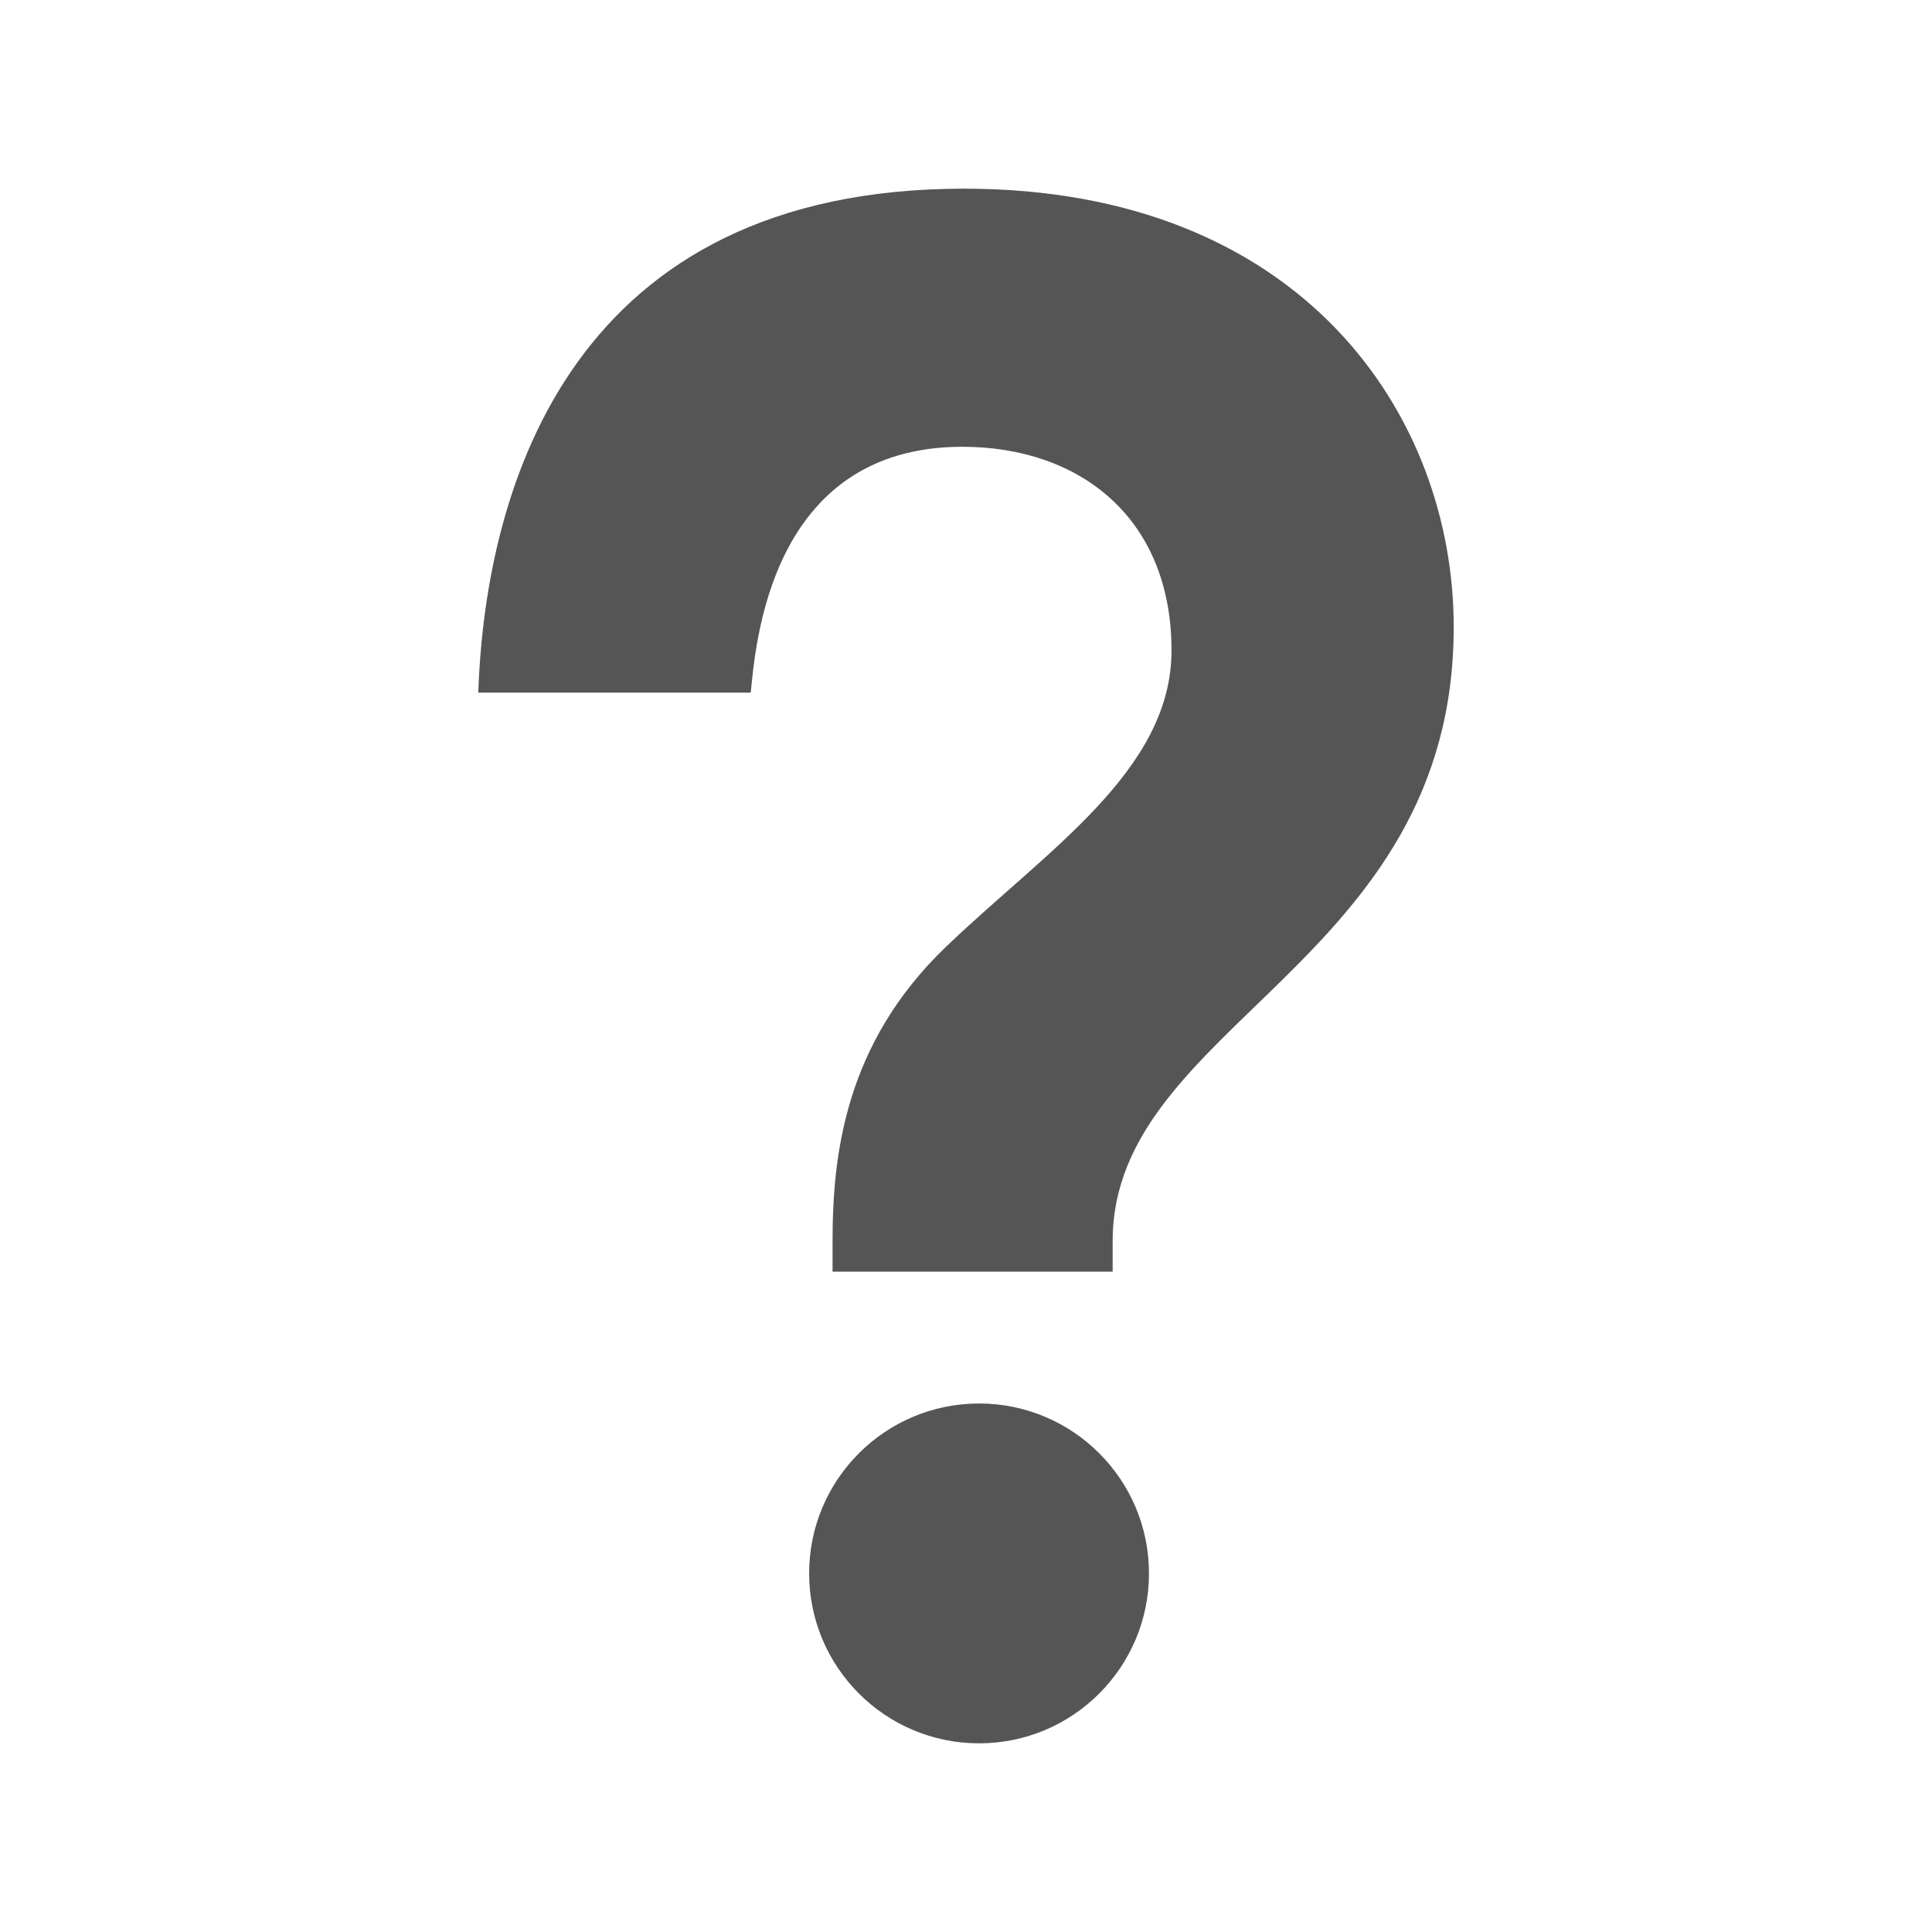
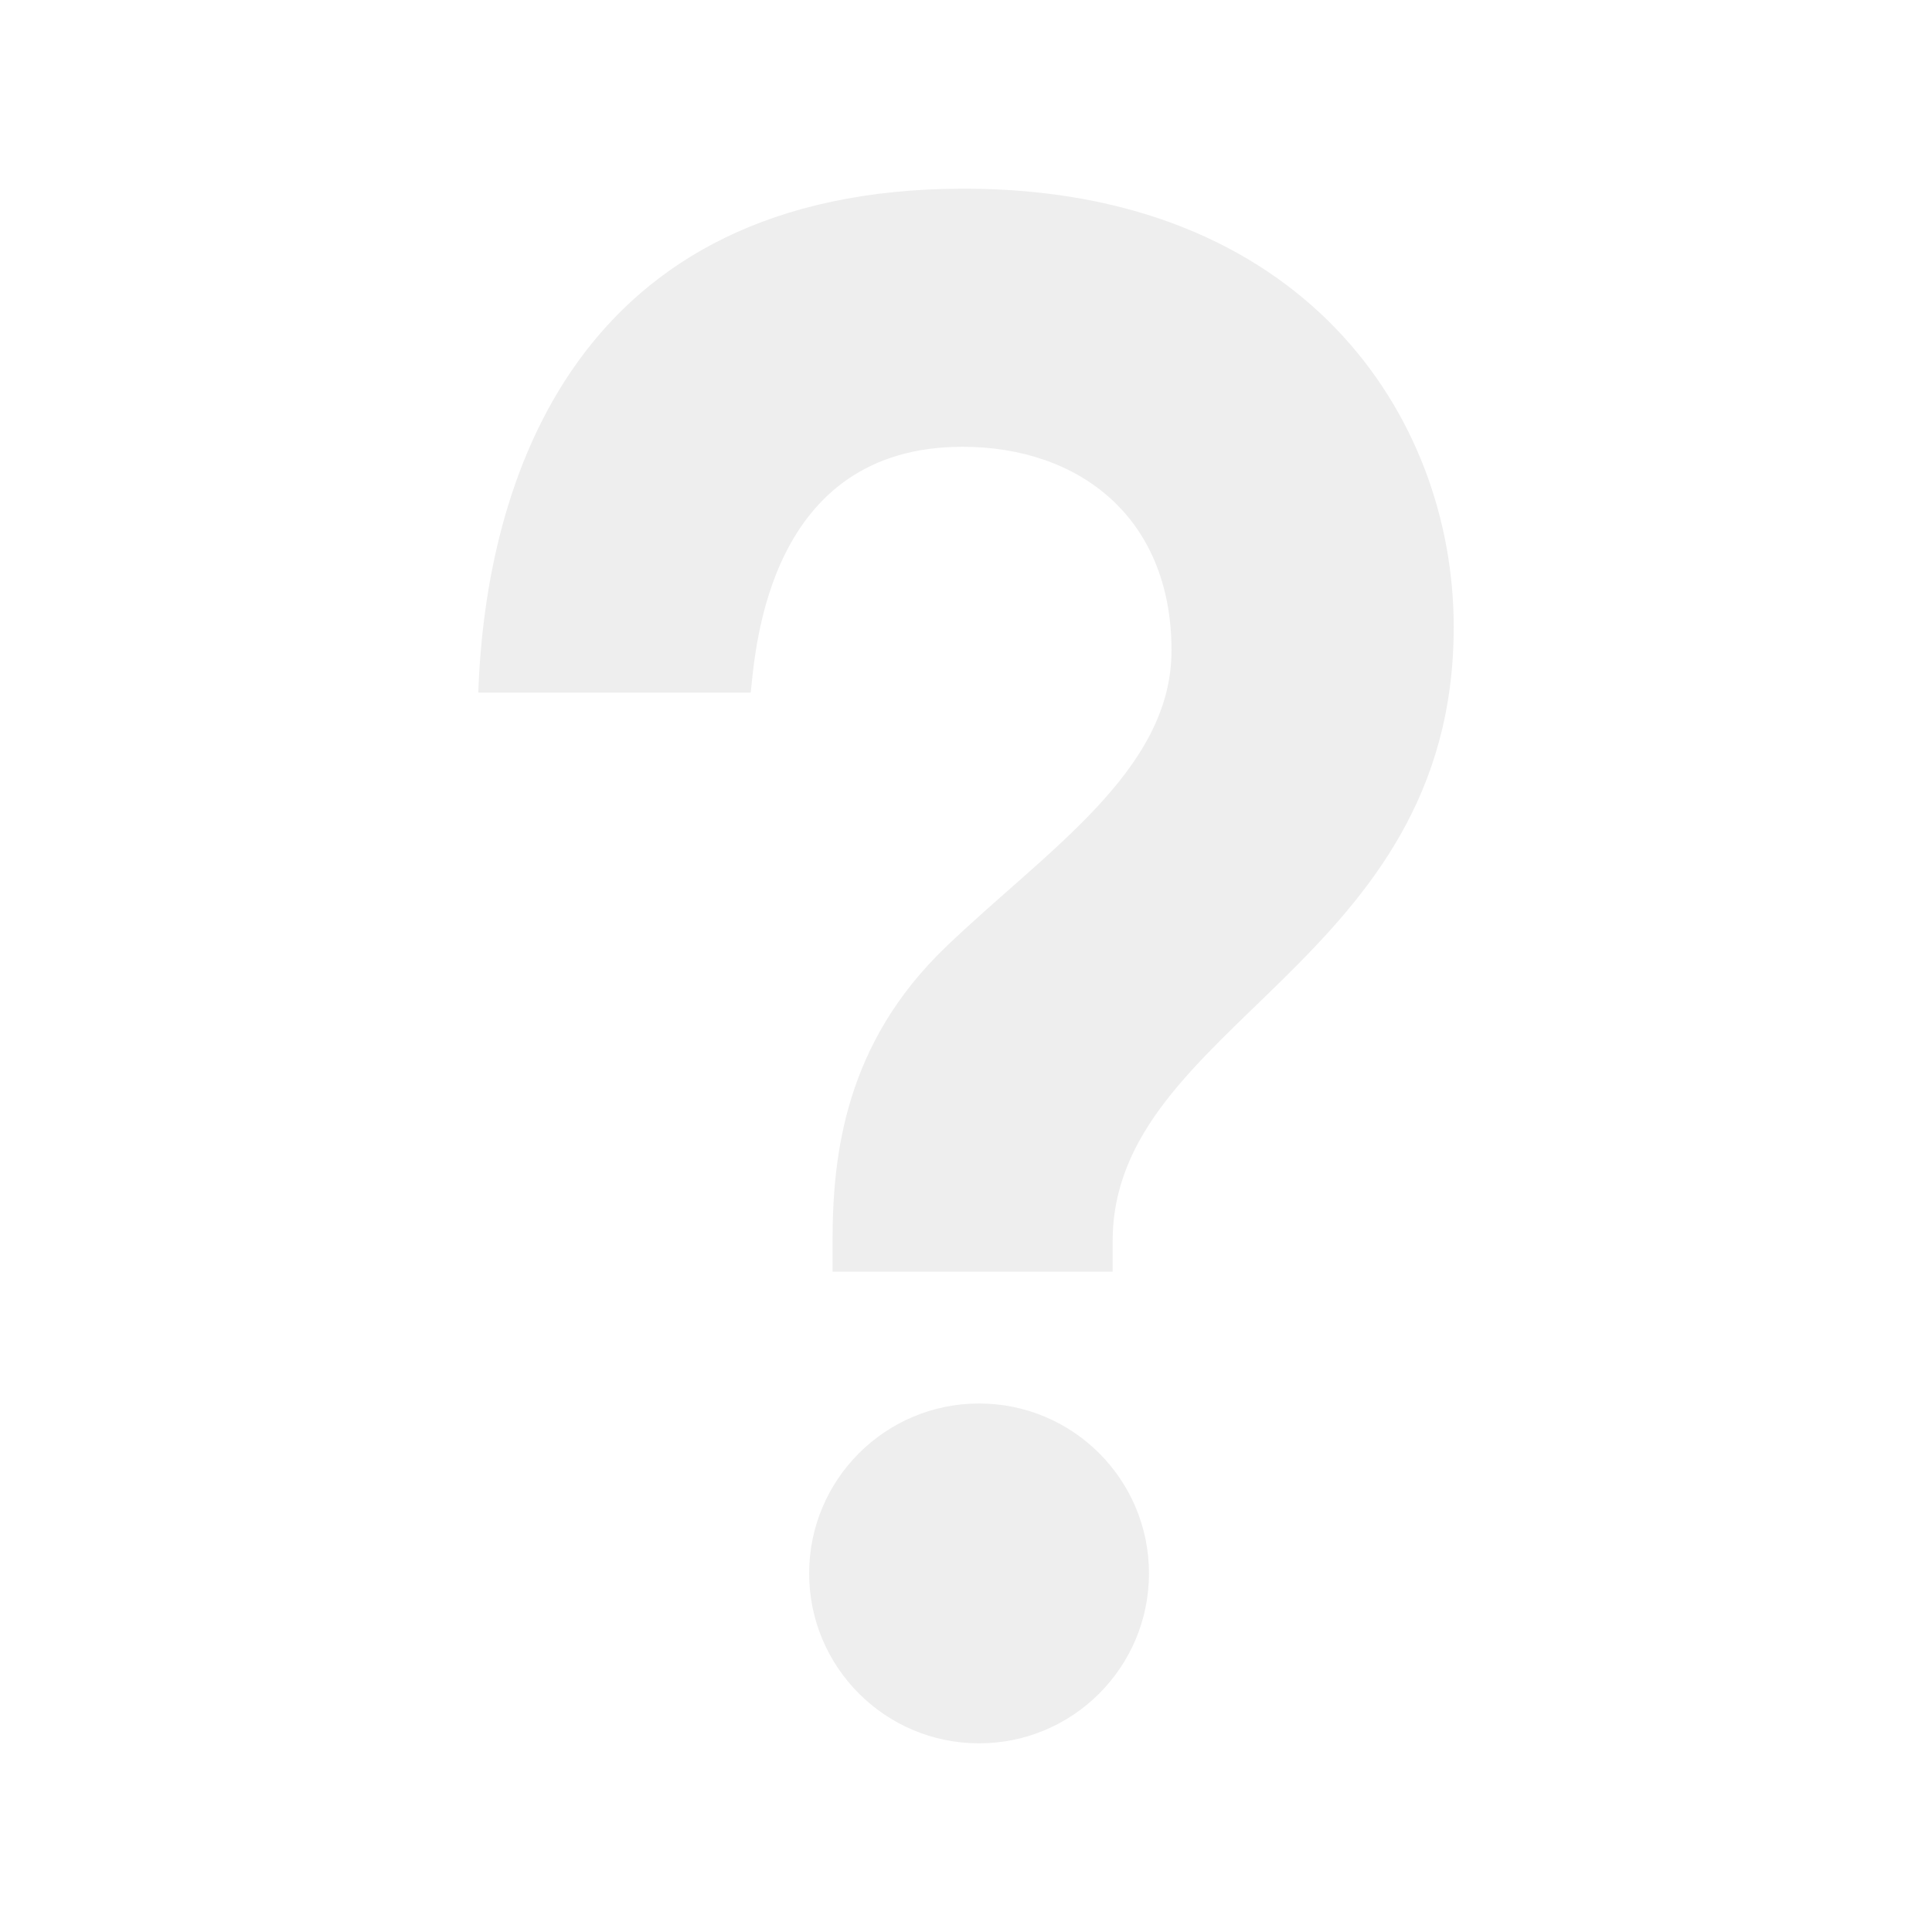
<svg xmlns="http://www.w3.org/2000/svg" version="1.1" x="0px" y="0px" width="512px" height="512px" viewBox="0 0 512 512" enable-background="new 0 0 512 512" xml:space="preserve" id="svg2">
  <defs id="defs7" />
-   <path id="help-icon" d="M259.462,462c-24.864,0-45.03-20.166-45.03-45.039c0-24.86,20.166-45.02,45.03-45.02   c24.87,0,45.029,20.159,45.029,45.02C304.491,441.834,284.332,462,259.462,462z M294.865,328.9v8.1c0,0-67.513,0-74.229,0v-8.1   c0-22.922,3.344-52.326,29.956-77.89c26.613-25.567,59.87-46.687,59.87-78.625c0-35.309-24.503-53.985-55.399-53.985   c-51.483,0-54.846,53.393-56.115,65.149H126.75C128.673,127.874,152.206,50,255.494,50c89.513,0,129.756,59.949,129.756,116.166   C385.25,255.646,294.865,271.189,294.865,328.9z" style="fill:#555555;fill-opacity:1" />
+   <path id="help-icon" d="M259.462,462c-24.864,0-45.03-20.166-45.03-45.039c0-24.86,20.166-45.02,45.03-45.02   c24.87,0,45.029,20.159,45.029,45.02C304.491,441.834,284.332,462,259.462,462z M294.865,328.9v8.1c0,0-67.513,0-74.229,0v-8.1   c0-22.922,3.344-52.326,29.956-77.89c26.613-25.567,59.87-46.687,59.87-78.625c0-35.309-24.503-53.985-55.399-53.985   c-51.483,0-54.846,53.393-56.115,65.149H126.75C128.673,127.874,152.206,50,255.494,50c89.513,0,129.756,59.949,129.756,116.166   C385.25,255.646,294.865,271.189,294.865,328.9z" style="fill:#eeeeee;fill-opacity:1" />
</svg>
